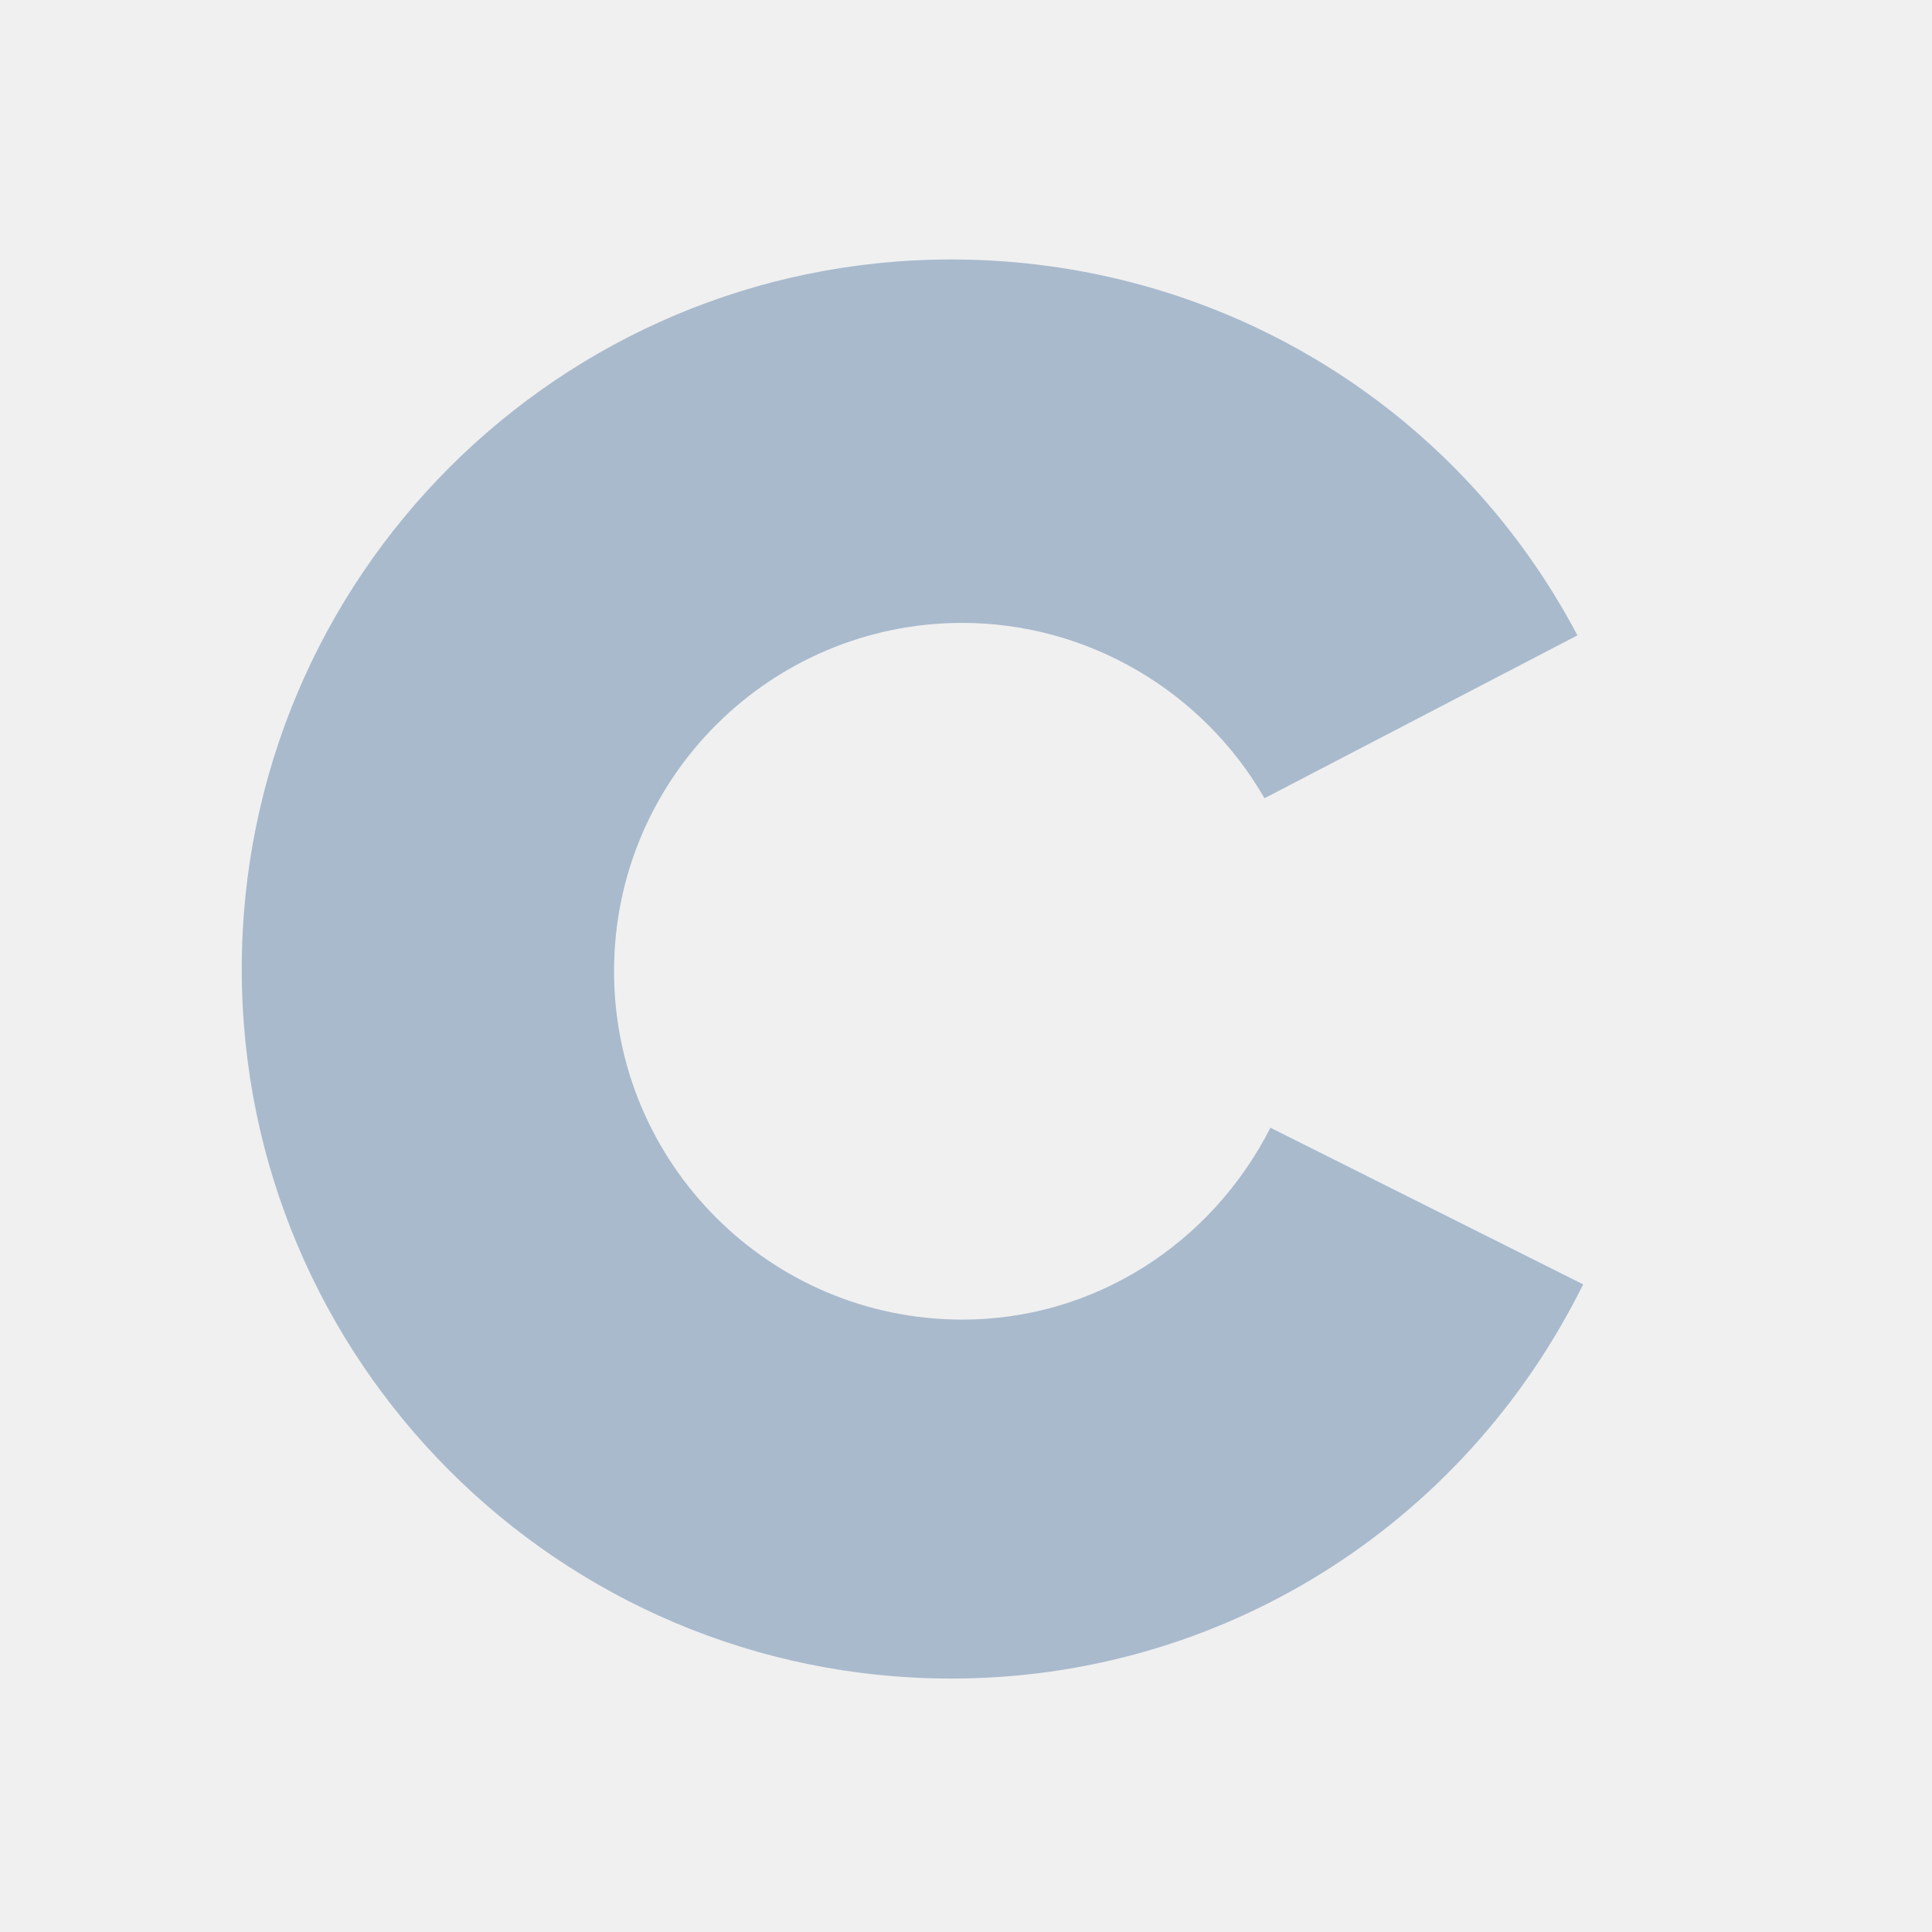
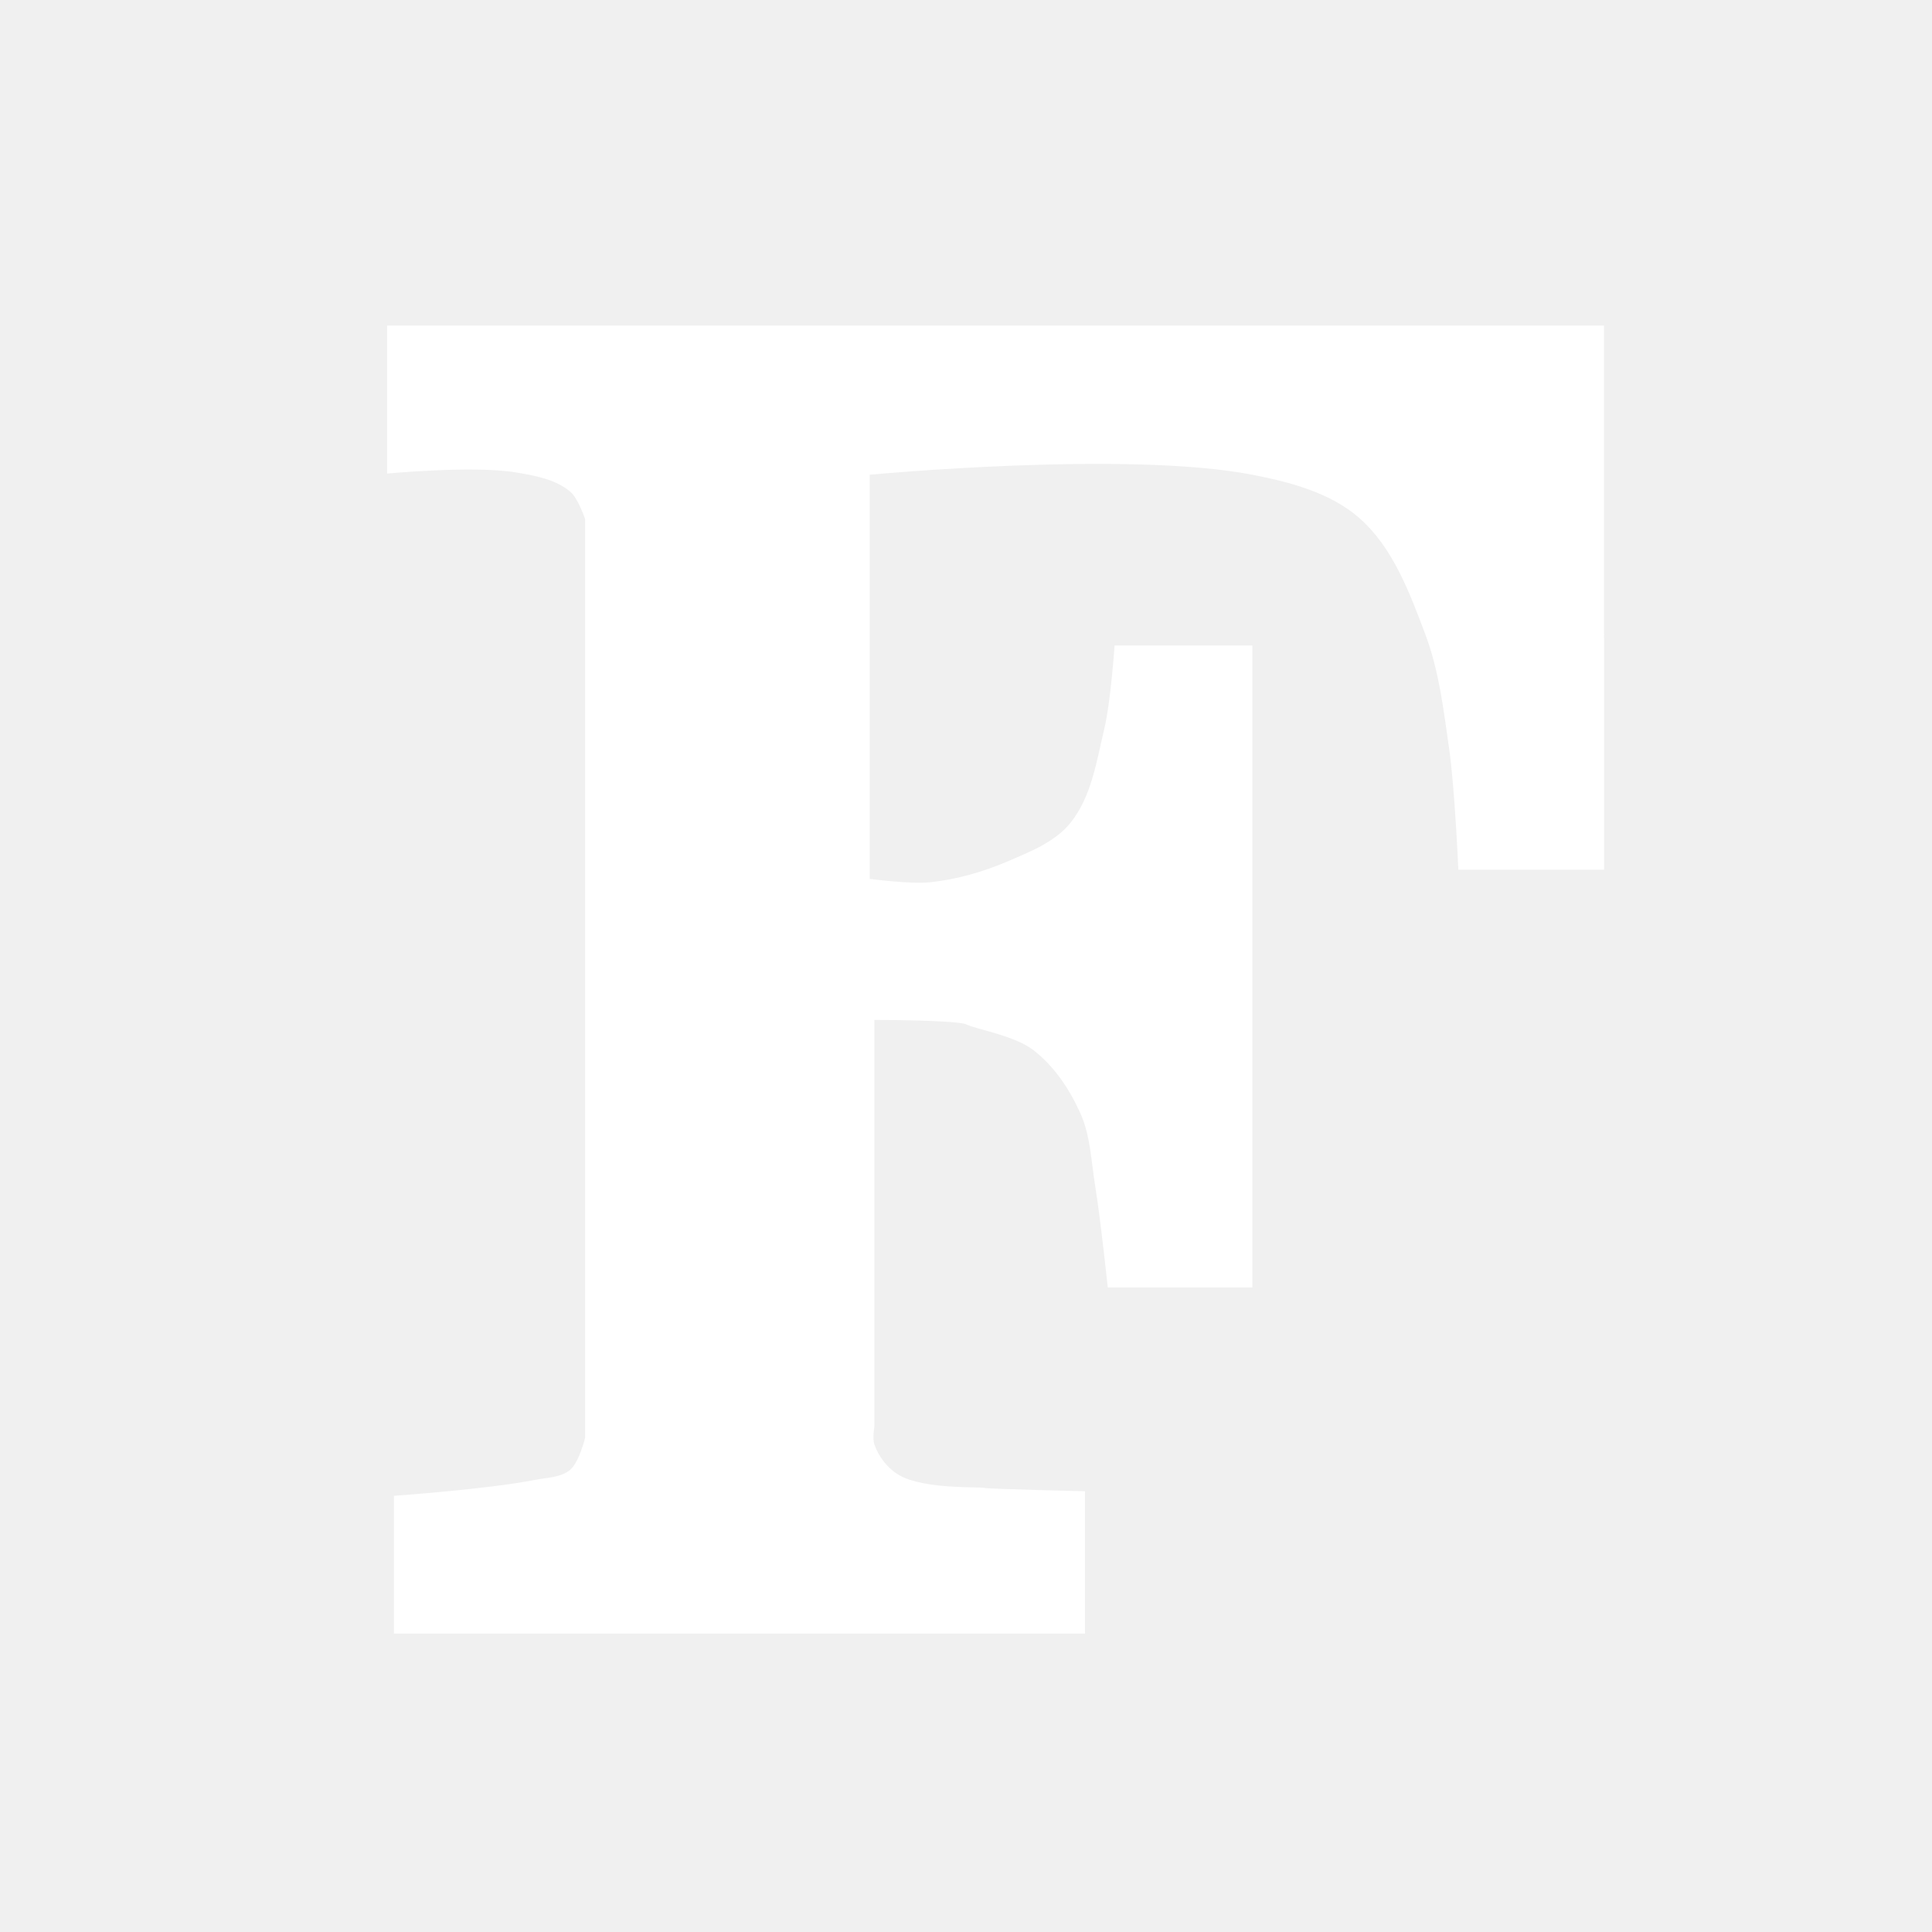
<svg xmlns="http://www.w3.org/2000/svg" width="75" height="75" viewBox="0 0 19.844 19.844" version="1.1" id="svg1" xml:space="preserve">
  <defs id="defs1" />
  <g id="layer1" style="fill:#ff0101;fill-opacity:1">
-     <path id="path1" style="fill:#a9bacd;fill-opacity:1;fill-rule:nonzero;stroke-width:0.265;-inkscape-stroke:none" d="m 9.771,2.665 c -4.025,-5.56e-5 -7.288,3.263 -7.288,7.288 2.297e-4,4.025 3.263,7.288 7.288,7.288 2.771,9.5e-5 5.26,-1.566 6.49,-4.049 l -3.212,-1.609 c -0.611,1.2 -1.818,1.971 -3.164,1.971 -1.976,-9e-6 -3.578,-1.602 -3.578,-3.578 8.5e-6,-1.976 1.602,-3.578 3.578,-3.578 1.279,4.83e-5 2.464,0.693 3.103,1.801 L 16.202,6.526 C 14.94,4.134 12.475,2.665 9.771,2.665 Z" />
+     <path style="fill:#ffffff;fill-rule:evenodd;stroke-width:0.053;stroke-linejoin:round;stroke-miterlimit:2.9;paint-order:stroke fill markers" d="M 16.475,3.344 H 3.976 v 1.52 c 0,0 0.887,-0.084 1.321,-0.012 0.196,0.033 0.41,0.07 0.561,0.199 0.081,0.069 0.152,0.281 0.152,0.281 v 9.436 c 0,0 -0.061,0.249 -0.152,0.327 -0.095,0.082 -0.239,0.081 -0.362,0.105 -0.477,0.095 -1.45,0.164 -1.45,0.164 v 1.415 h 7.098 v -1.462 c 0,0 -0.994,-0.023 -1.041,-0.035 -0.047,-0.012 -0.612,0.016 -0.865,-0.129 -0.118,-0.067 -0.212,-0.188 -0.257,-0.316 -0.021,-0.059 0,-0.187 0,-0.187 v -4.174 c 0,0 0.854,0 0.947,0.047 0.094,0.047 0.485,0.112 0.678,0.257 0.218,0.164 0.379,0.406 0.491,0.655 0.104,0.232 0.111,0.497 0.152,0.748 0.056,0.345 0.129,1.041 0.129,1.041 h 1.485 V 6.63 h -1.415 c 0,0 -0.039,0.575 -0.105,0.854 -0.08,0.335 -0.133,0.704 -0.351,0.971 -0.162,0.198 -0.42,0.297 -0.655,0.398 C 10.088,8.958 9.822,9.034 9.553,9.062 9.347,9.083 8.933,9.027 8.933,9.027 V 4.876 c 0,0 2.643,-0.25 3.929,0 0.388,0.075 0.802,0.184 1.099,0.444 0.344,0.301 0.517,0.765 0.678,1.193 0.142,0.376 0.189,0.783 0.246,1.181 0.058,0.41 0.094,1.239 0.094,1.239 h 1.497 z" id="path1" />
  </g>
</svg>
